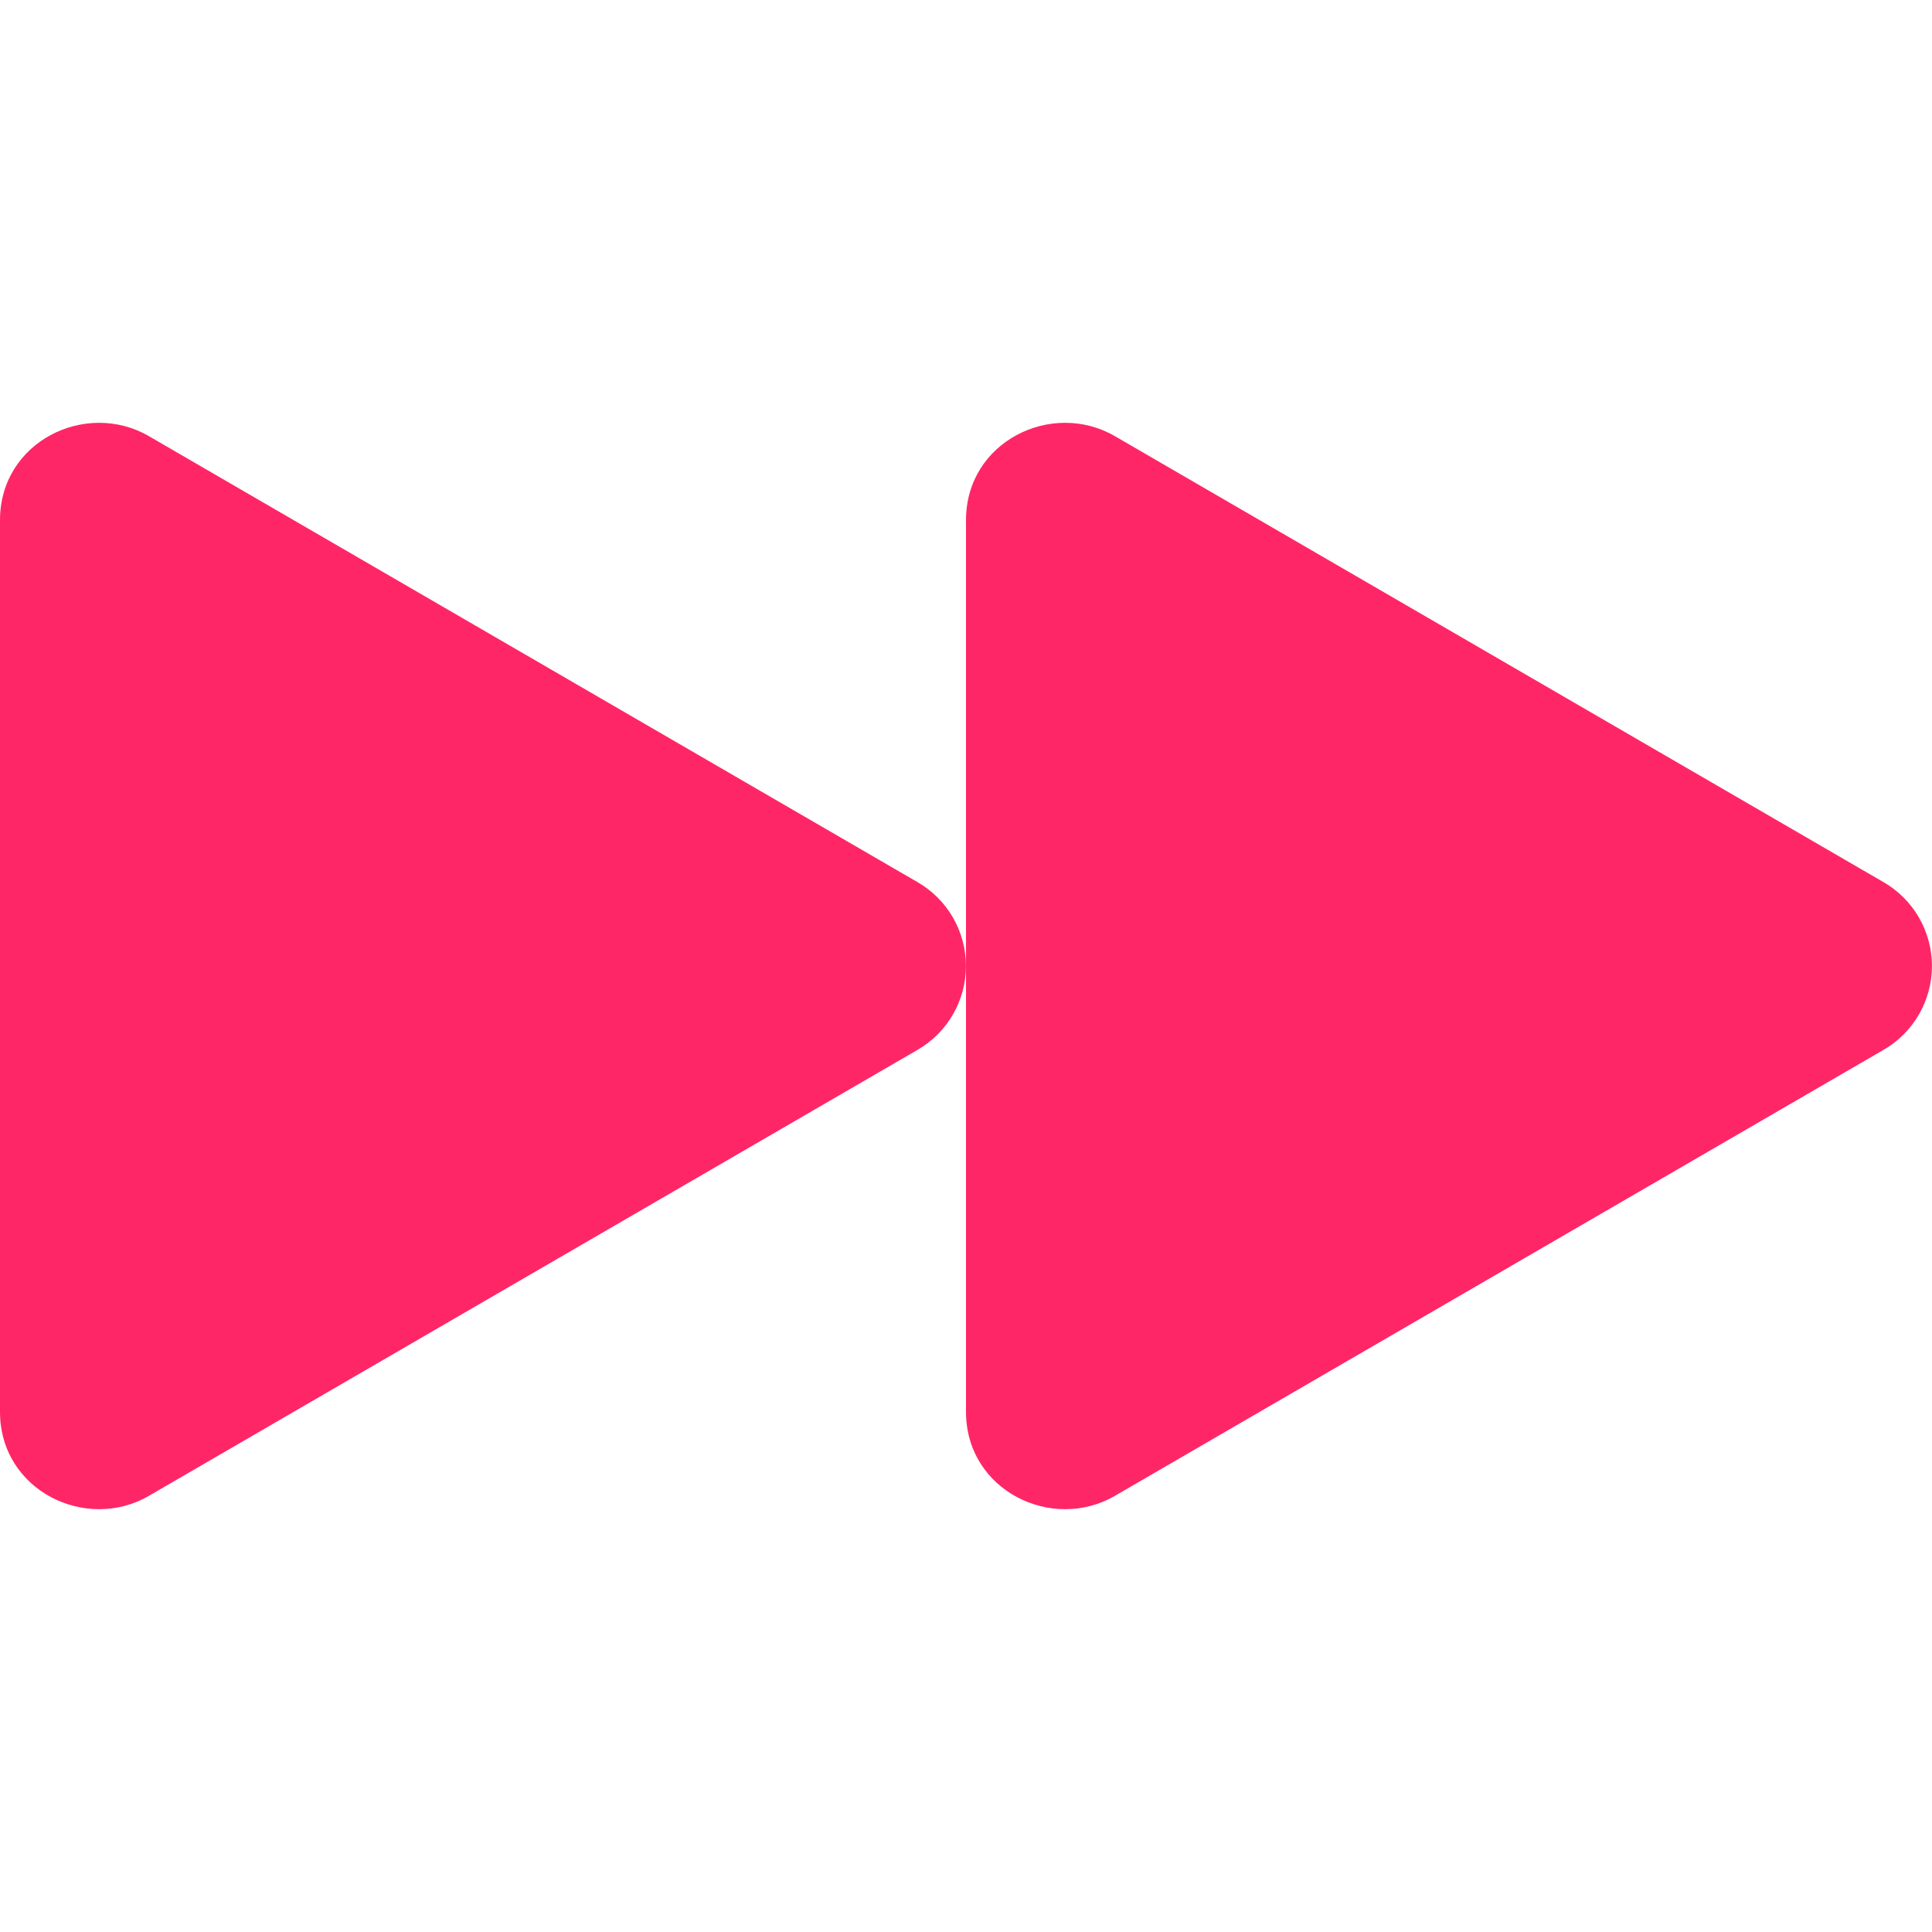
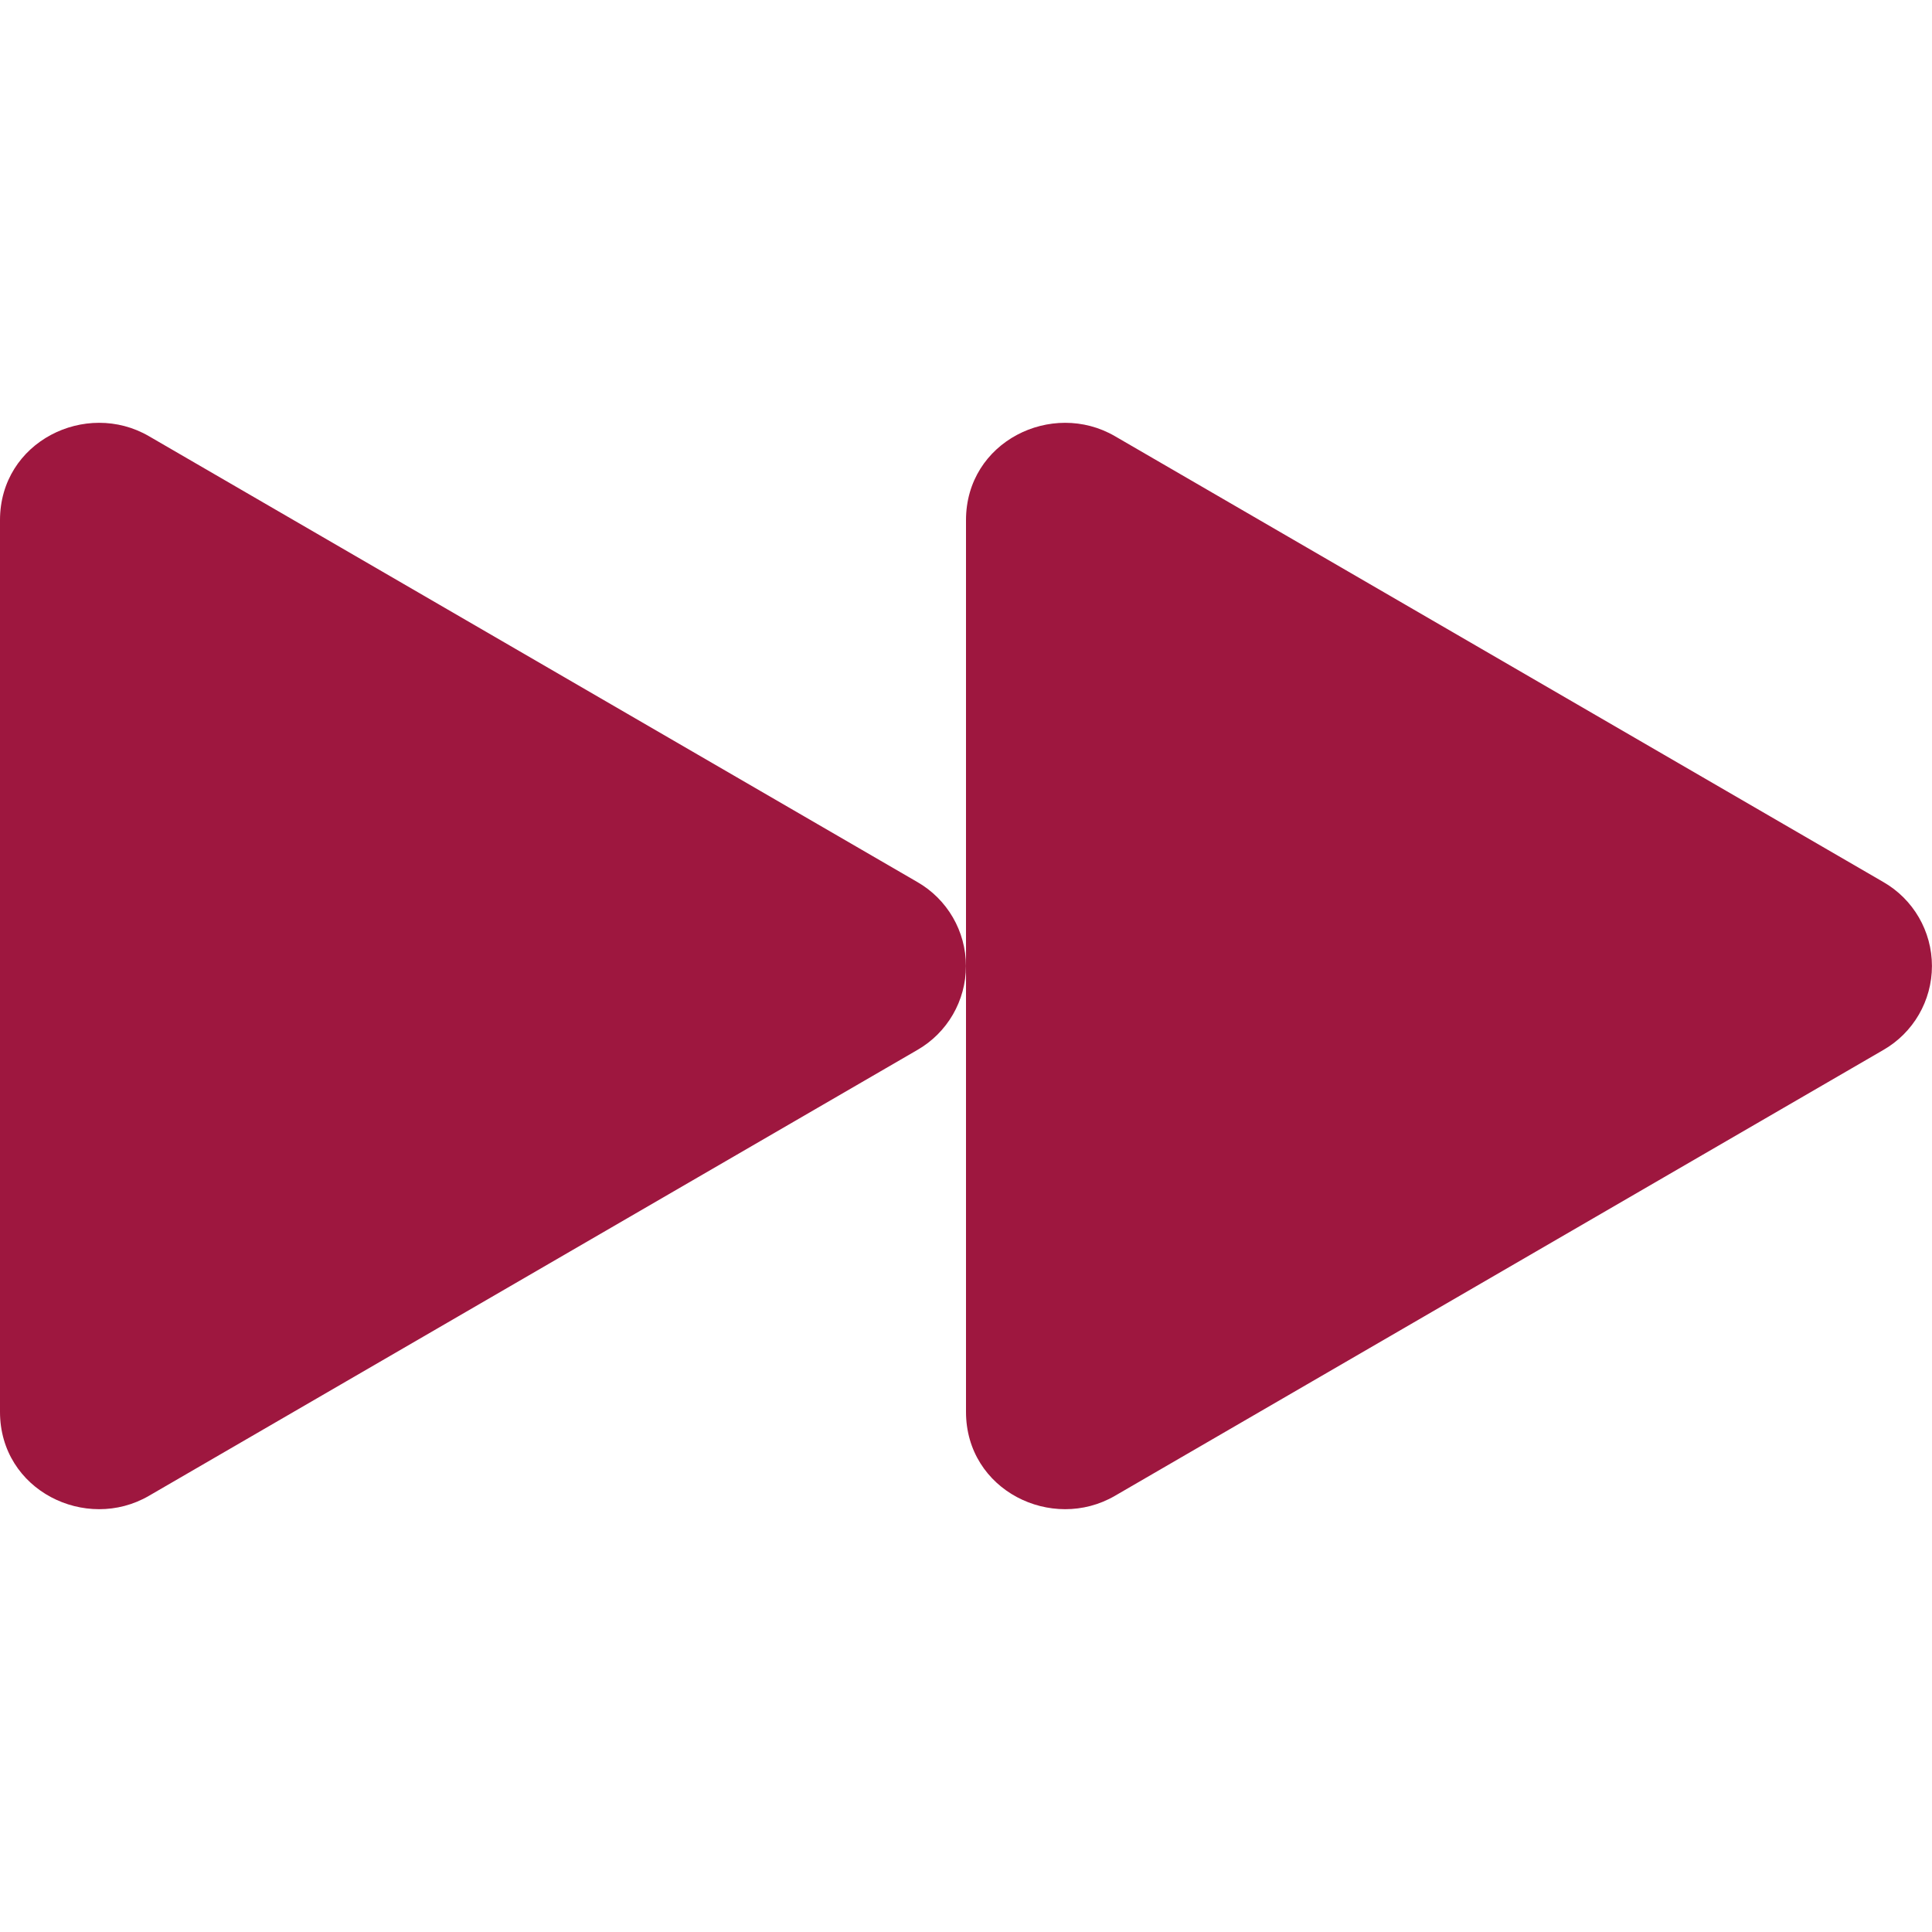
- <svg xmlns="http://www.w3.org/2000/svg" width="24" height="24" fill="#ff2667" class="bi bi-fast-forward-fill" viewBox="0 0 16 16">
+ <svg xmlns="http://www.w3.org/2000/svg" width="24" height="24" fill="rgb(158, 23, 63)" class="bi bi-fast-forward-fill" viewBox="0 0 16 16">
  <path d="M7.596 7.304a.802.802 0 0 1 0 1.392l-6.363 3.692C.713 12.69 0 12.345 0 11.692V4.308c0-.653.713-.998 1.233-.696z" />
  <path d="M15.596 7.304a.802.802 0 0 1 0 1.392l-6.363 3.692C8.713 12.69 8 12.345 8 11.692V4.308c0-.653.713-.998 1.233-.696z" />
</svg>
